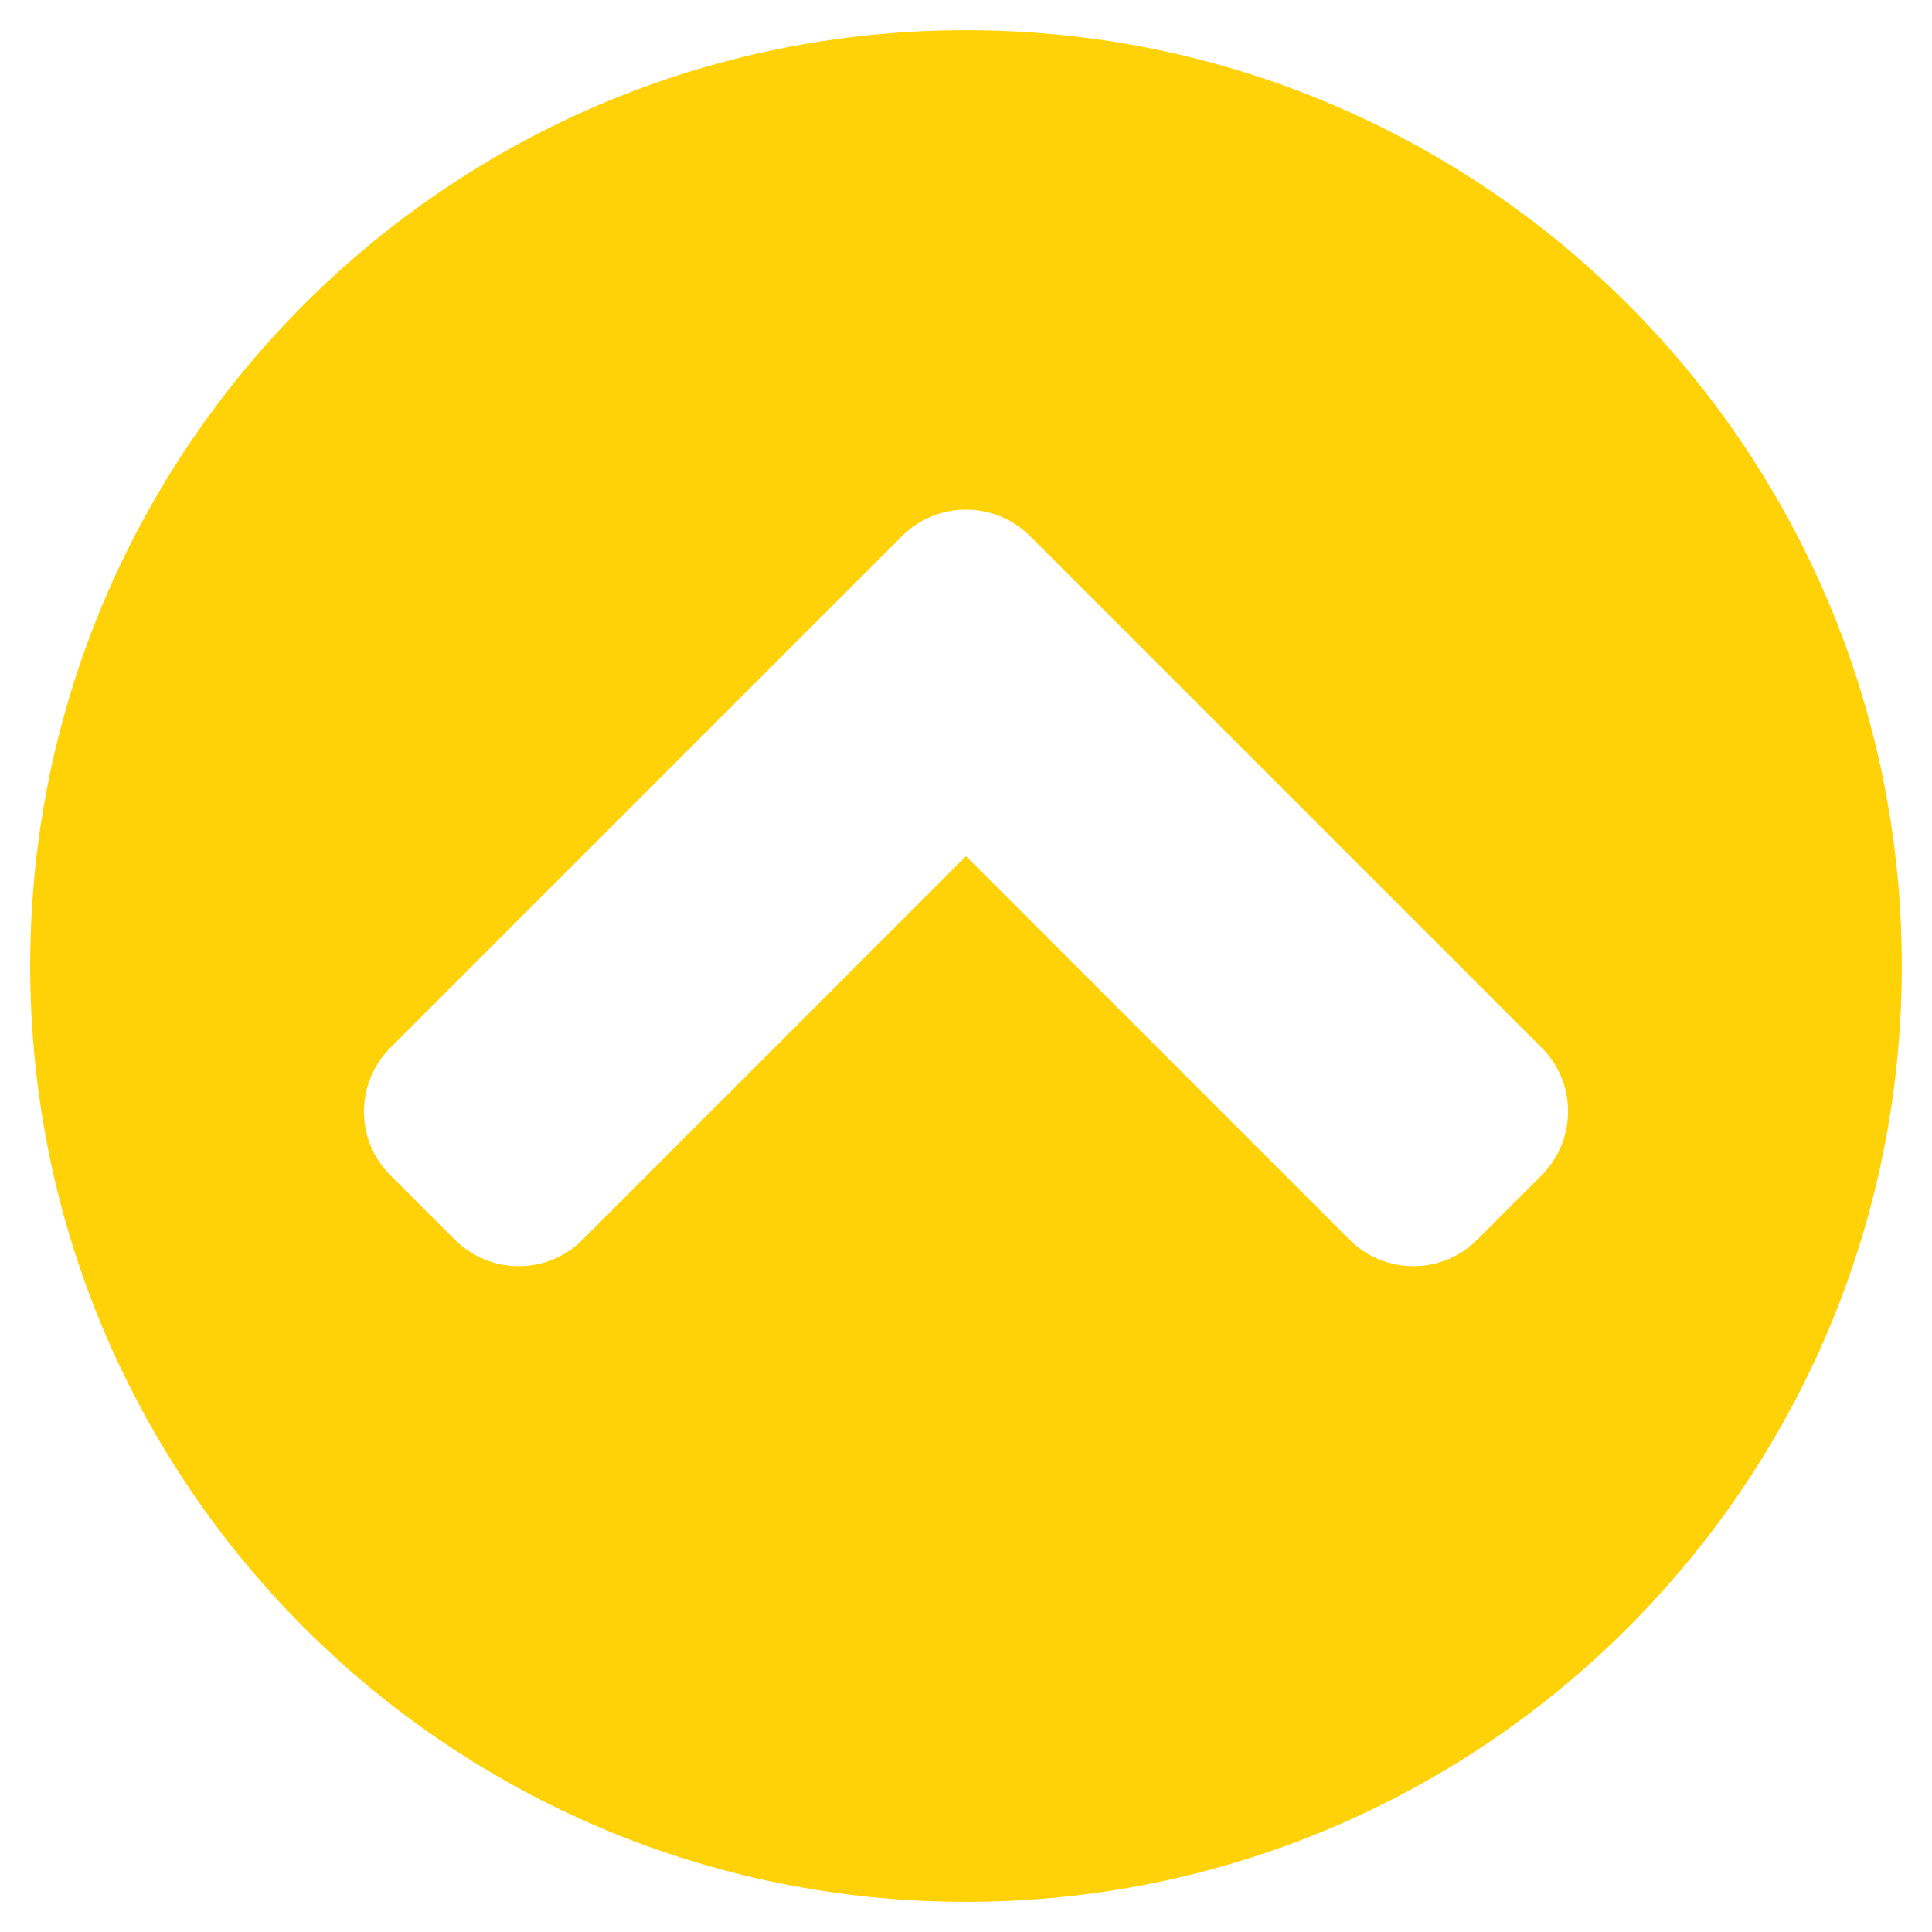
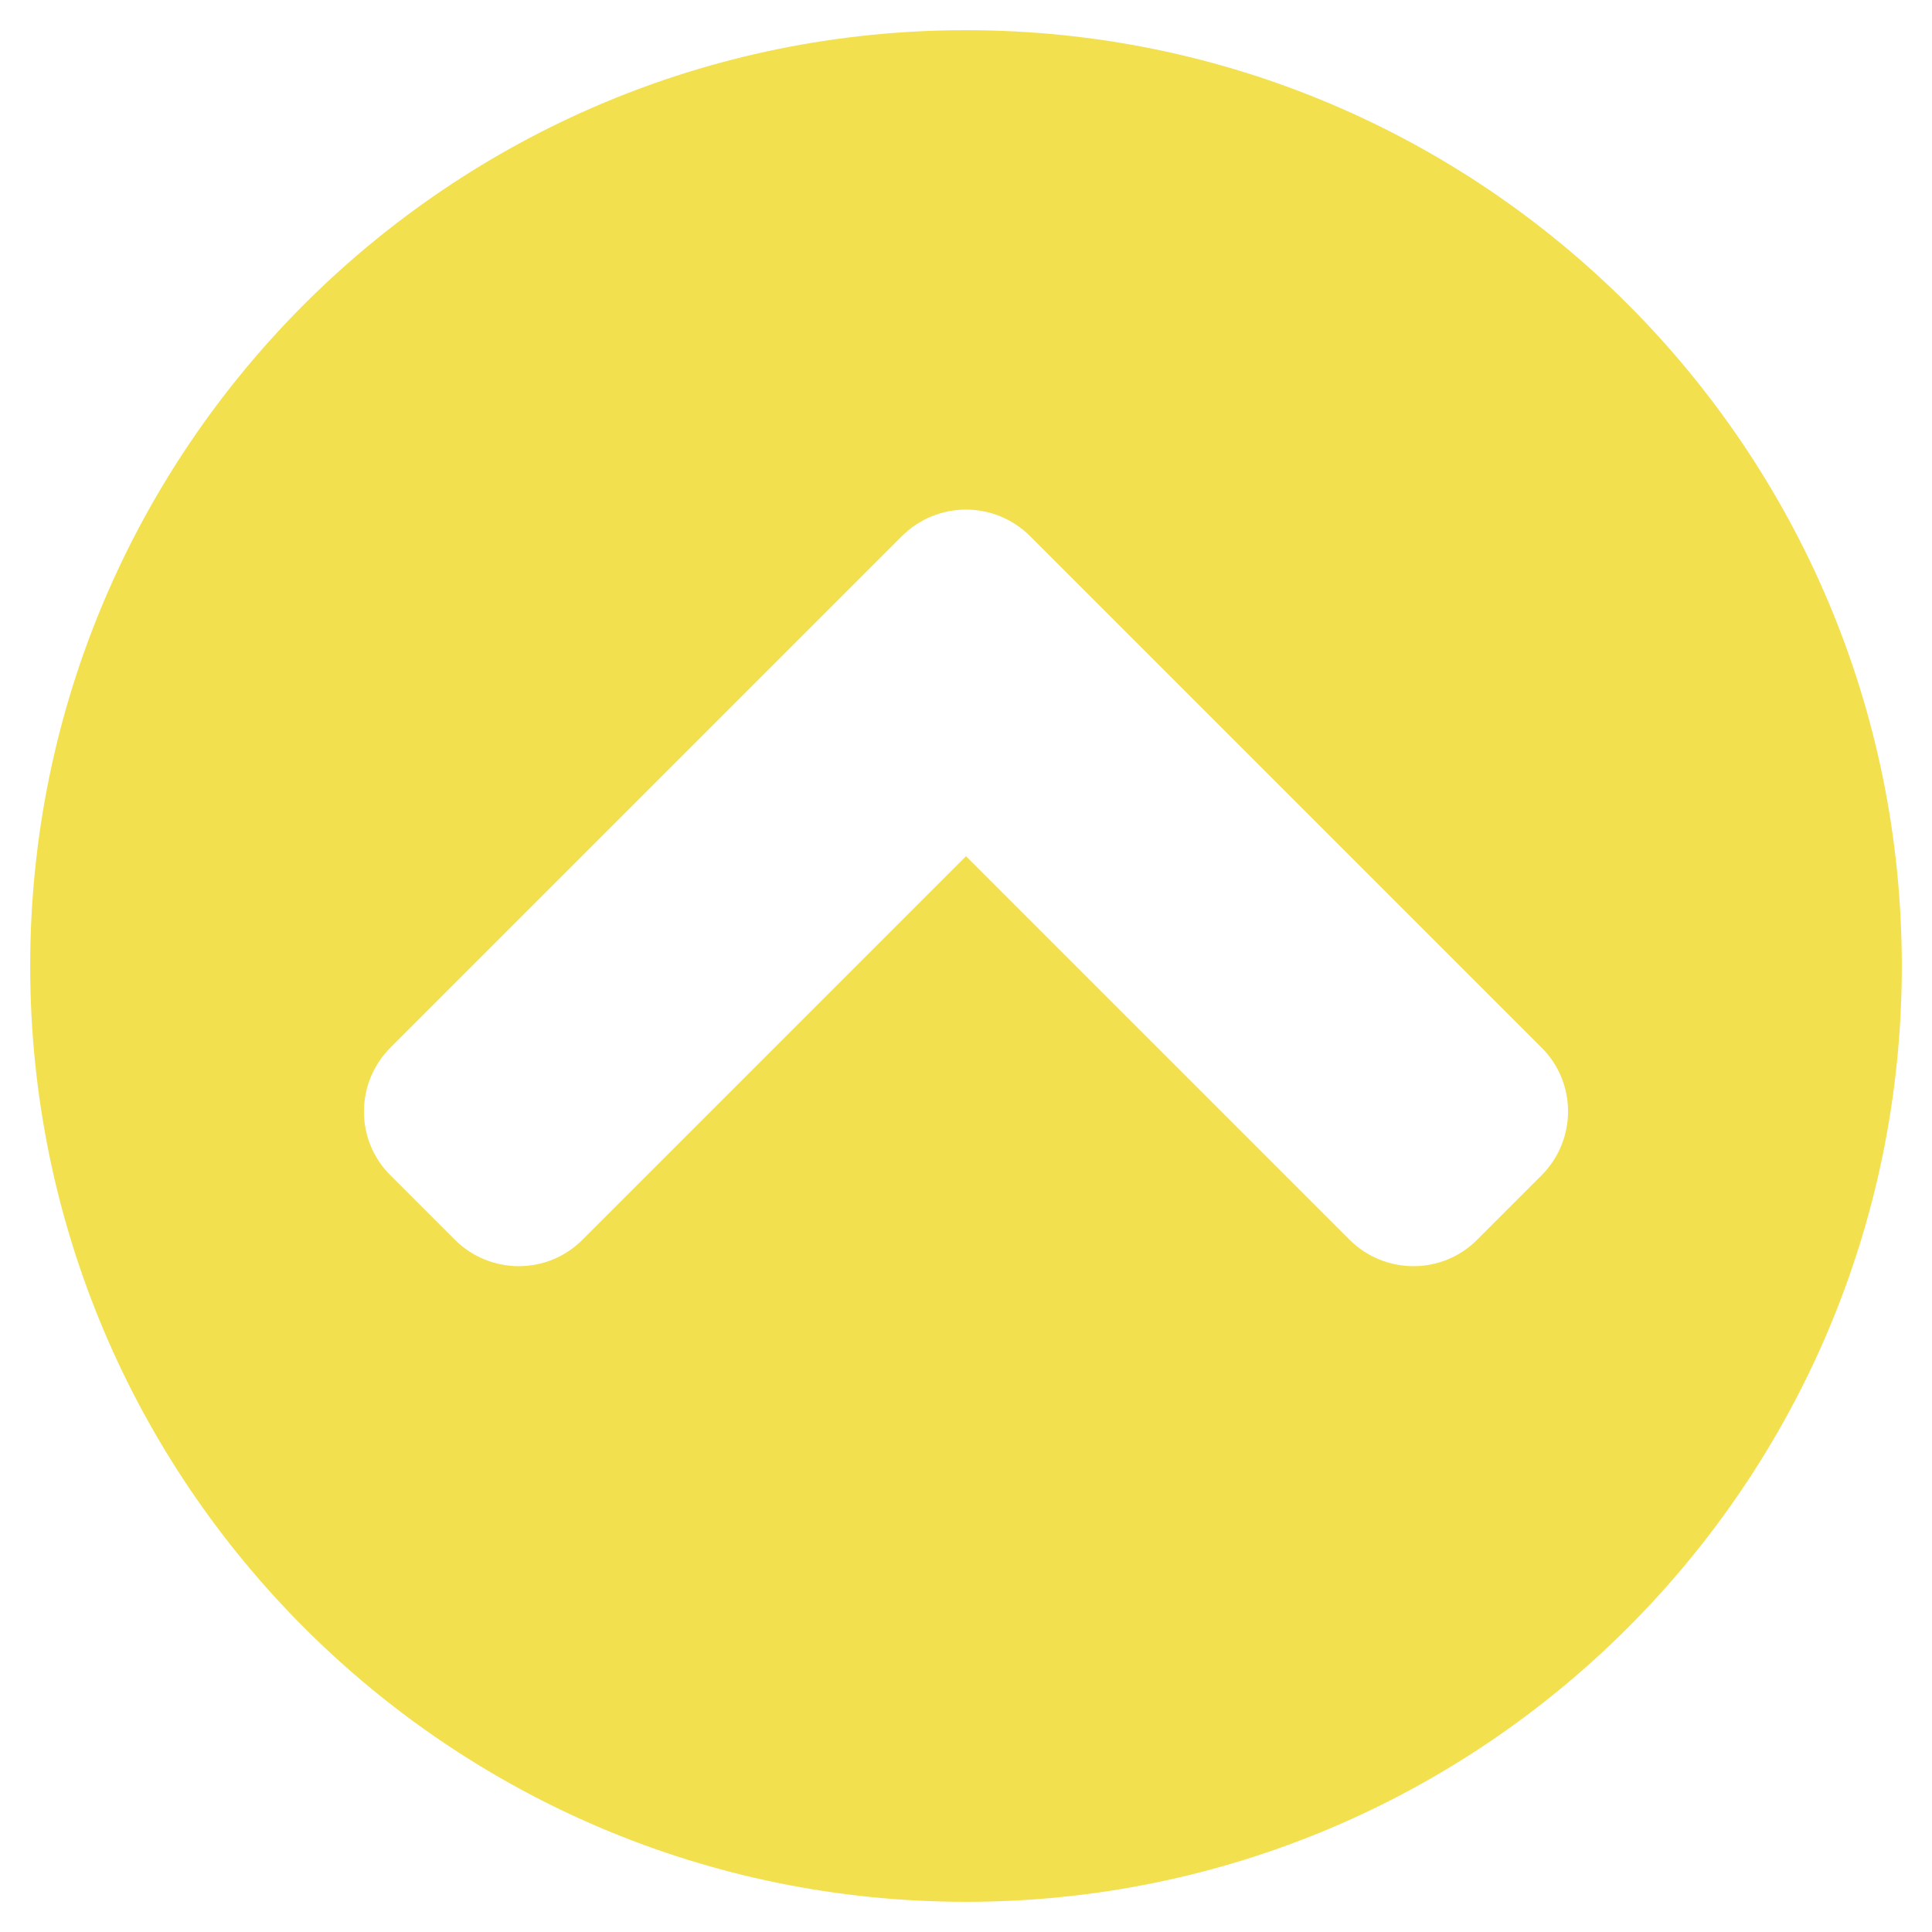
<svg xmlns="http://www.w3.org/2000/svg" aria-hidden="true" focusable="false" data-prefix="fas" data-icon="chevron-circle-up" class="svg-inline--fa fa-chevron-circle-up fa-w-16" role="img" viewBox="0 0 512 512">
-   <path fill="#ffd207" d="M8 256C8 119 119 8 256 8s248 111 248 248-111 248-248 248S8 393 8 256zm231-113.9L103.5 277.6c-9.4 9.4-9.4 24.6 0 33.9l17 17c9.4 9.4 24.6 9.4 33.9 0L256 226.9l101.6 101.6c9.4 9.4 24.6 9.4 33.9 0l17-17c9.4-9.4 9.4-24.6 0-33.9L273 142.1c-9.4-9.4-24.6-9.4-34 0z" />
+   <path fill="#f3e04e" d="M8 256C8 119 119 8 256 8s248 111 248 248-111 248-248 248S8 393 8 256zm231-113.9L103.5 277.6c-9.4 9.4-9.4 24.6 0 33.9l17 17c9.4 9.4 24.6 9.4 33.9 0L256 226.9l101.6 101.6c9.4 9.4 24.6 9.4 33.9 0l17-17c9.4-9.4 9.4-24.6 0-33.9L273 142.1c-9.4-9.4-24.6-9.4-34 0z" />
</svg>
